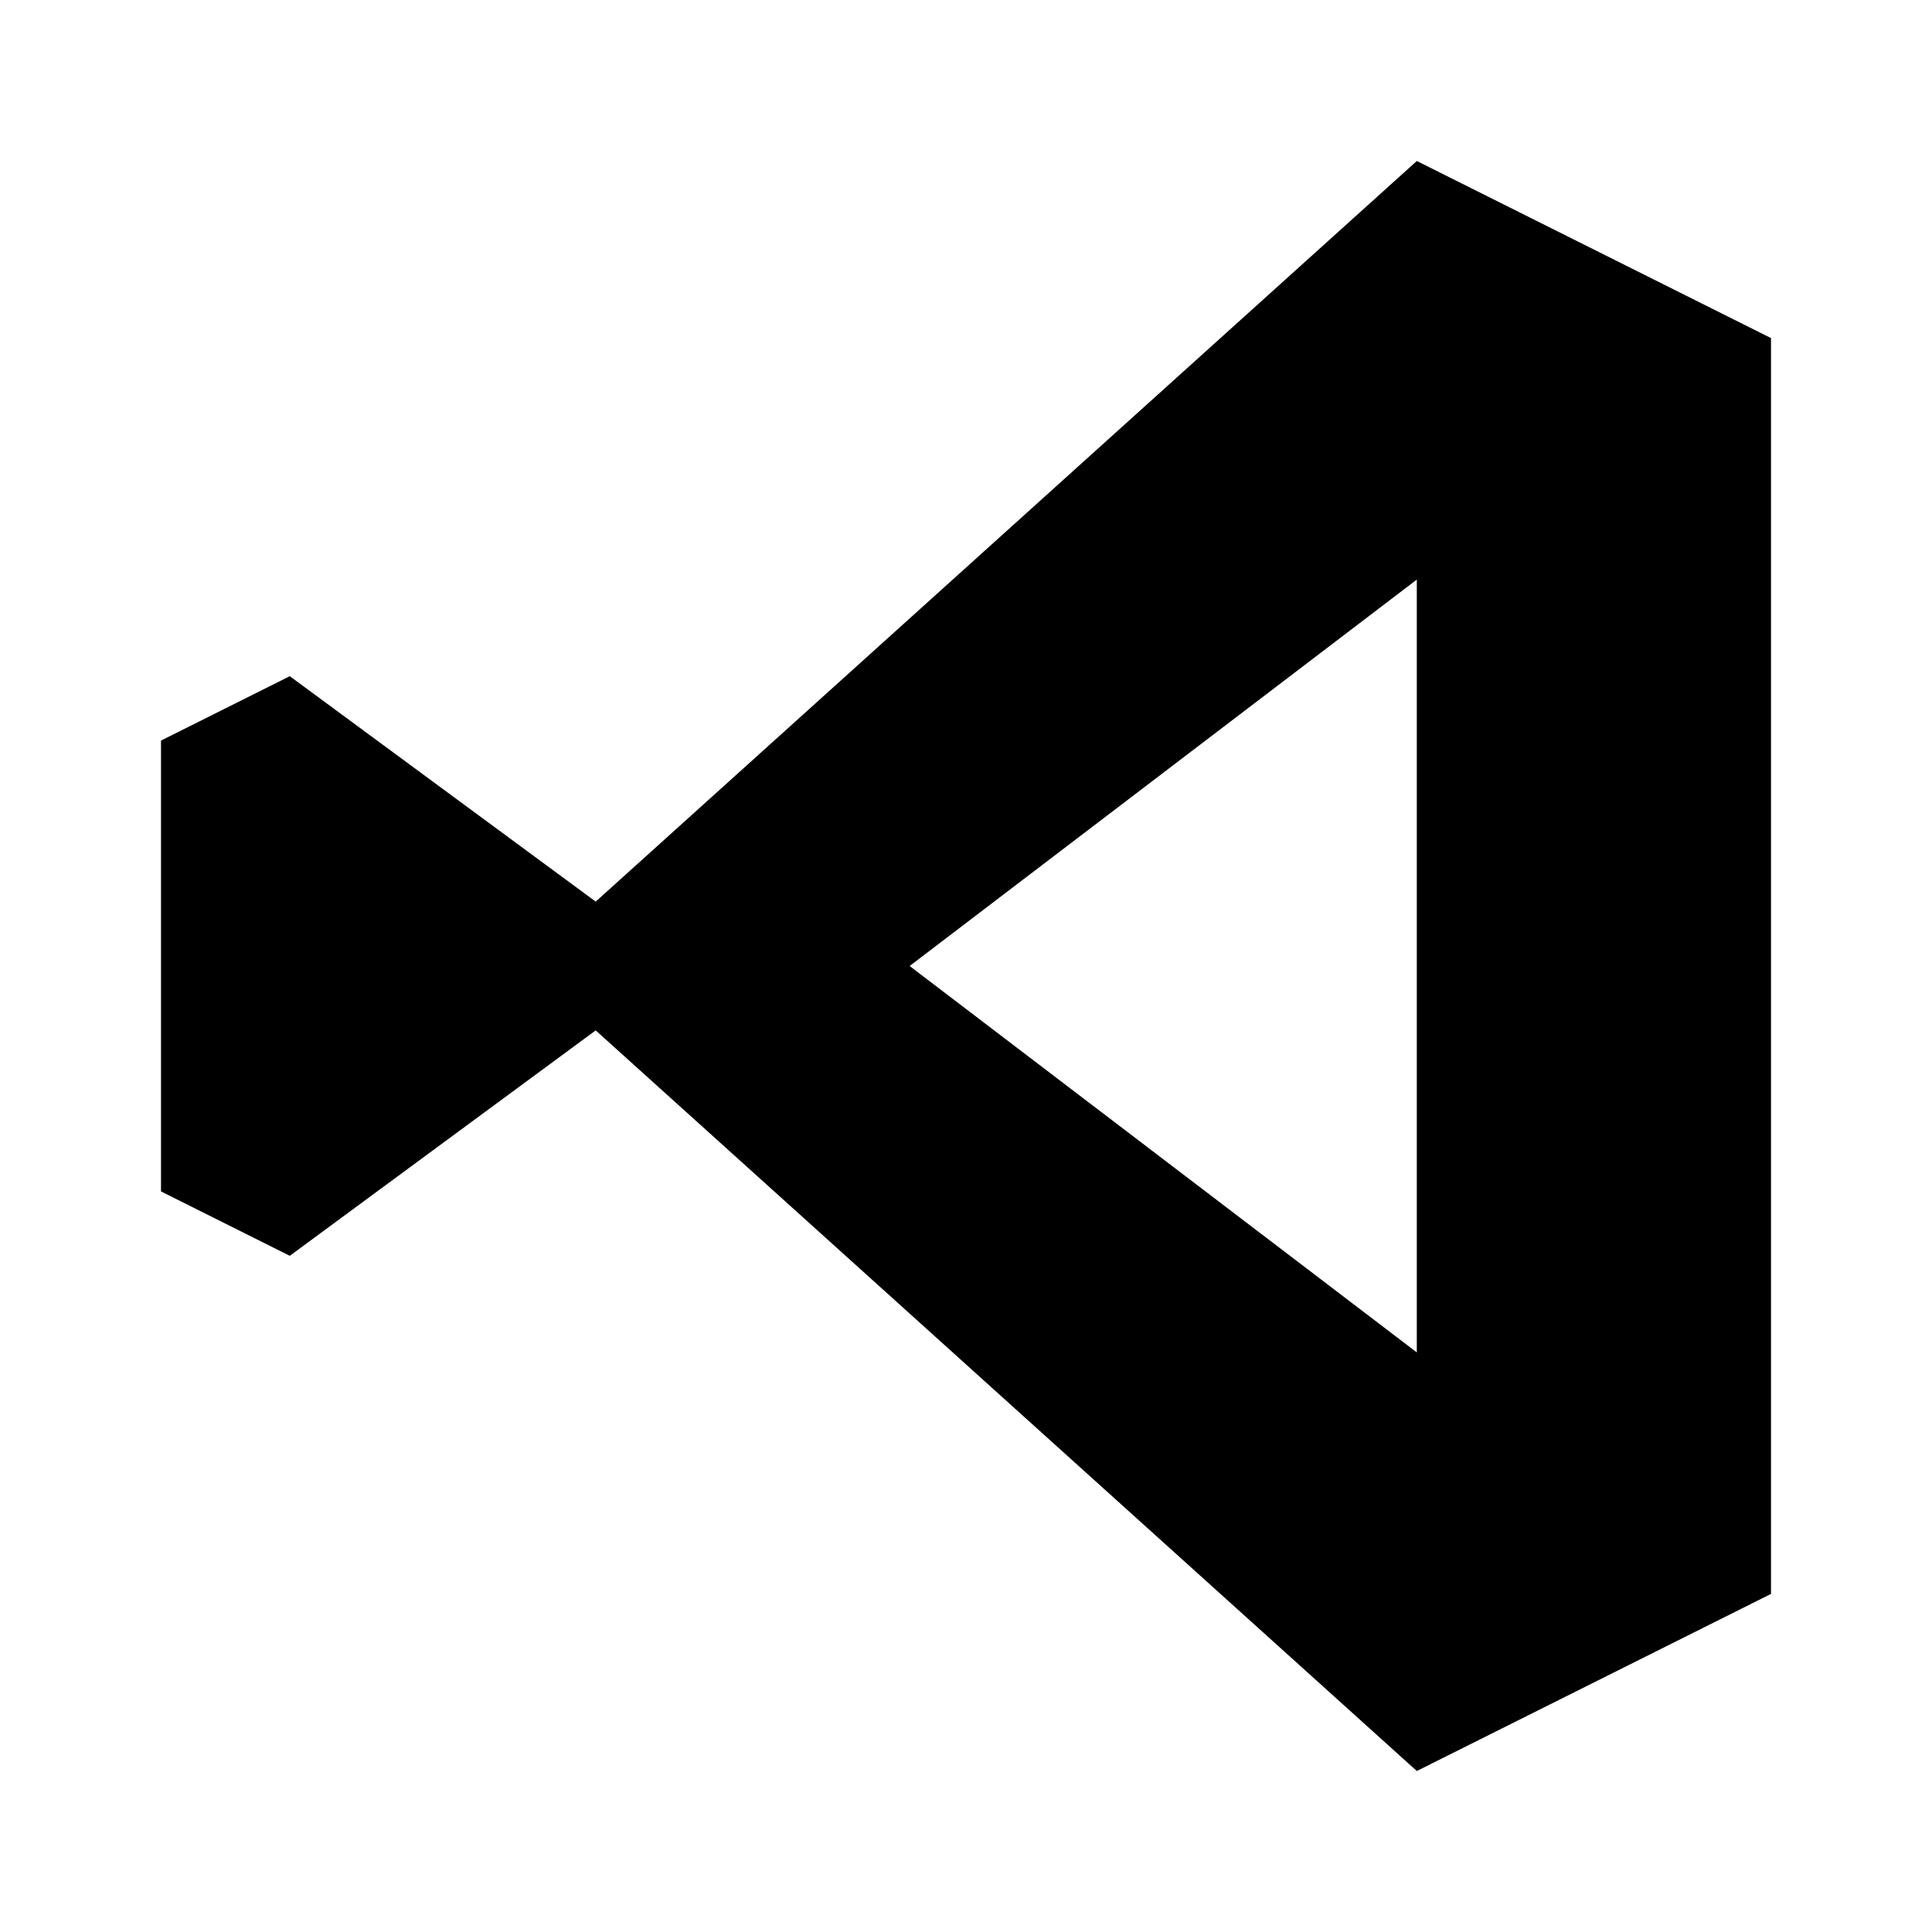
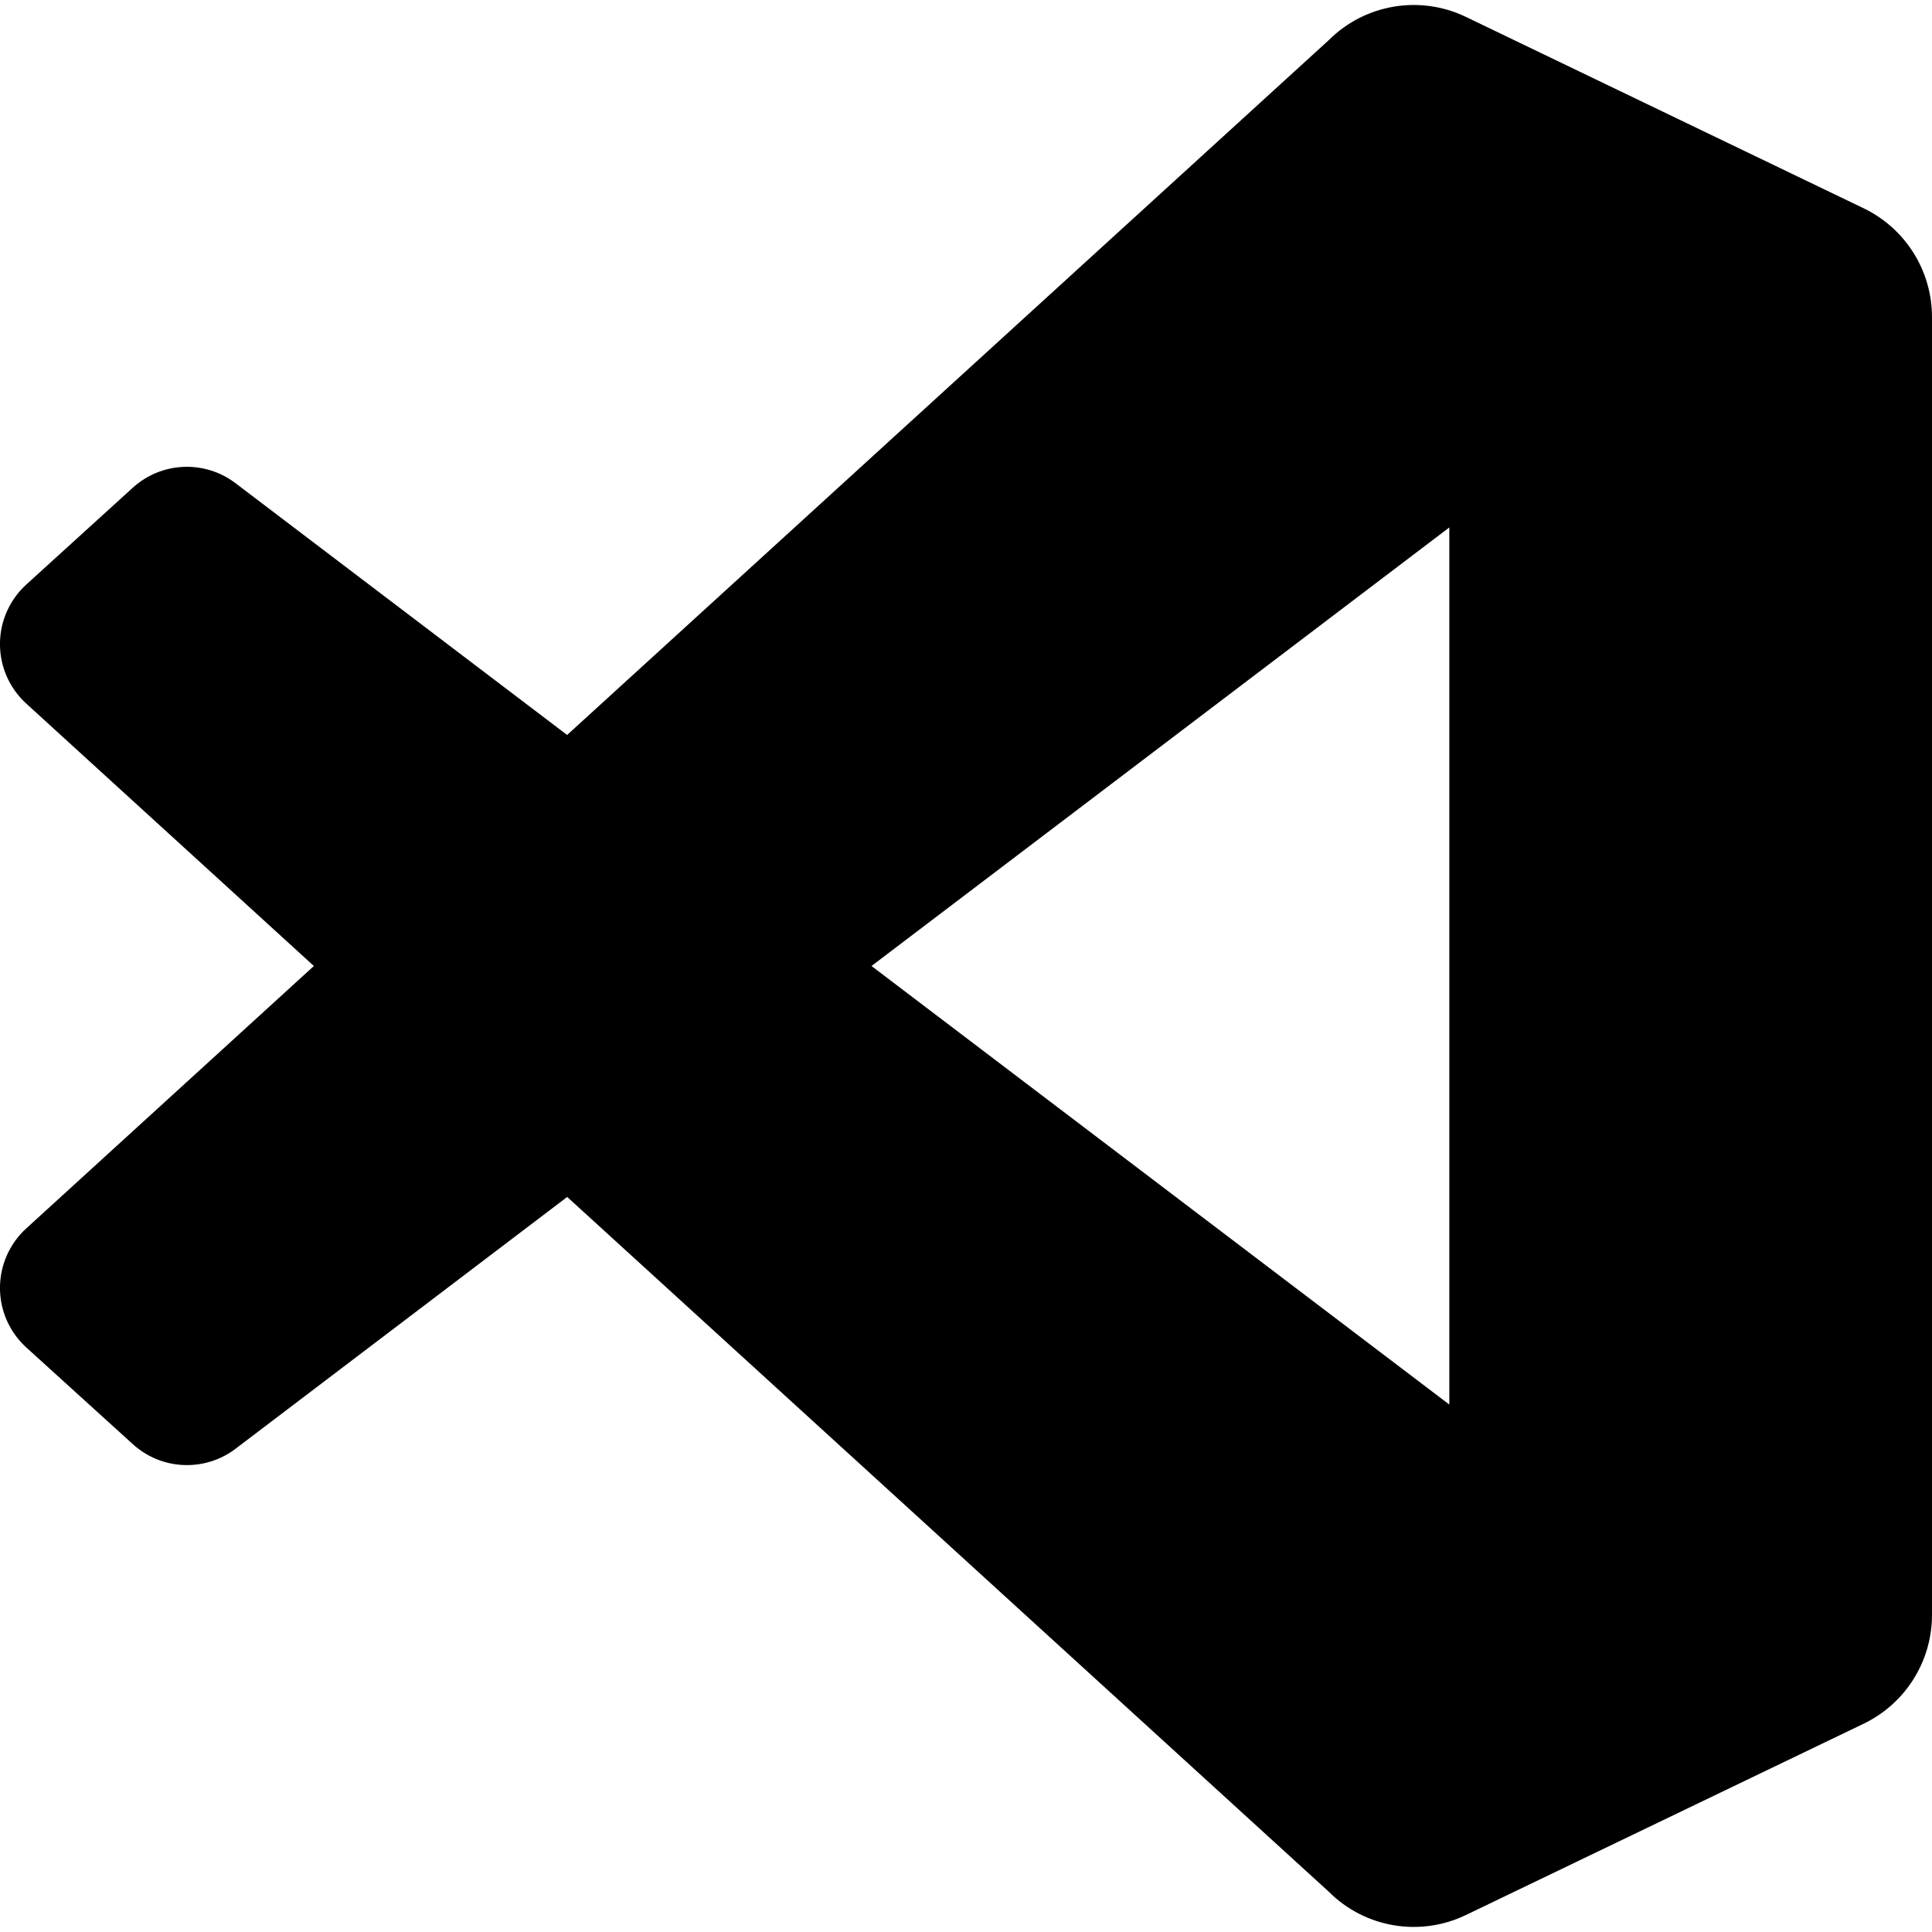
<svg xmlns="http://www.w3.org/2000/svg" role="img" viewBox="0 0 24 24">
-   <path fill-rule="evenodd" d="M17.6 2 L22 4.2 V19.8 L17.6 22 L7.4 12.8 L3.6 15.6 L2 14.8 V9.2 L3.6 8.4 L7.4 11.2 Z M17.6 7.2 L11.3 12 L17.6 16.8 Z" />
+   <path d="M23.15 2.587L18.21.21a1.494 1.494 0 0 0-1.705.29l-9.46 8.63-4.12-3.128a.999.999 0 0 0-1.276.057L.327 7.261A1 1 0 0 0 .326 8.74L3.899 12 .326 15.26a1 1 0 0 0 .001 1.479L1.65 17.94a.999.999 0 0 0 1.276.057l4.12-3.128 9.46 8.63a1.492 1.492 0 0 0 1.704.29l4.942-2.377A1.5 1.5 0 0 0 24 20.06V3.939a1.5 1.5 0 0 0-.85-1.352zm-5.146 14.861L10.826 12l7.178-5.448v10.896z" />
</svg>
